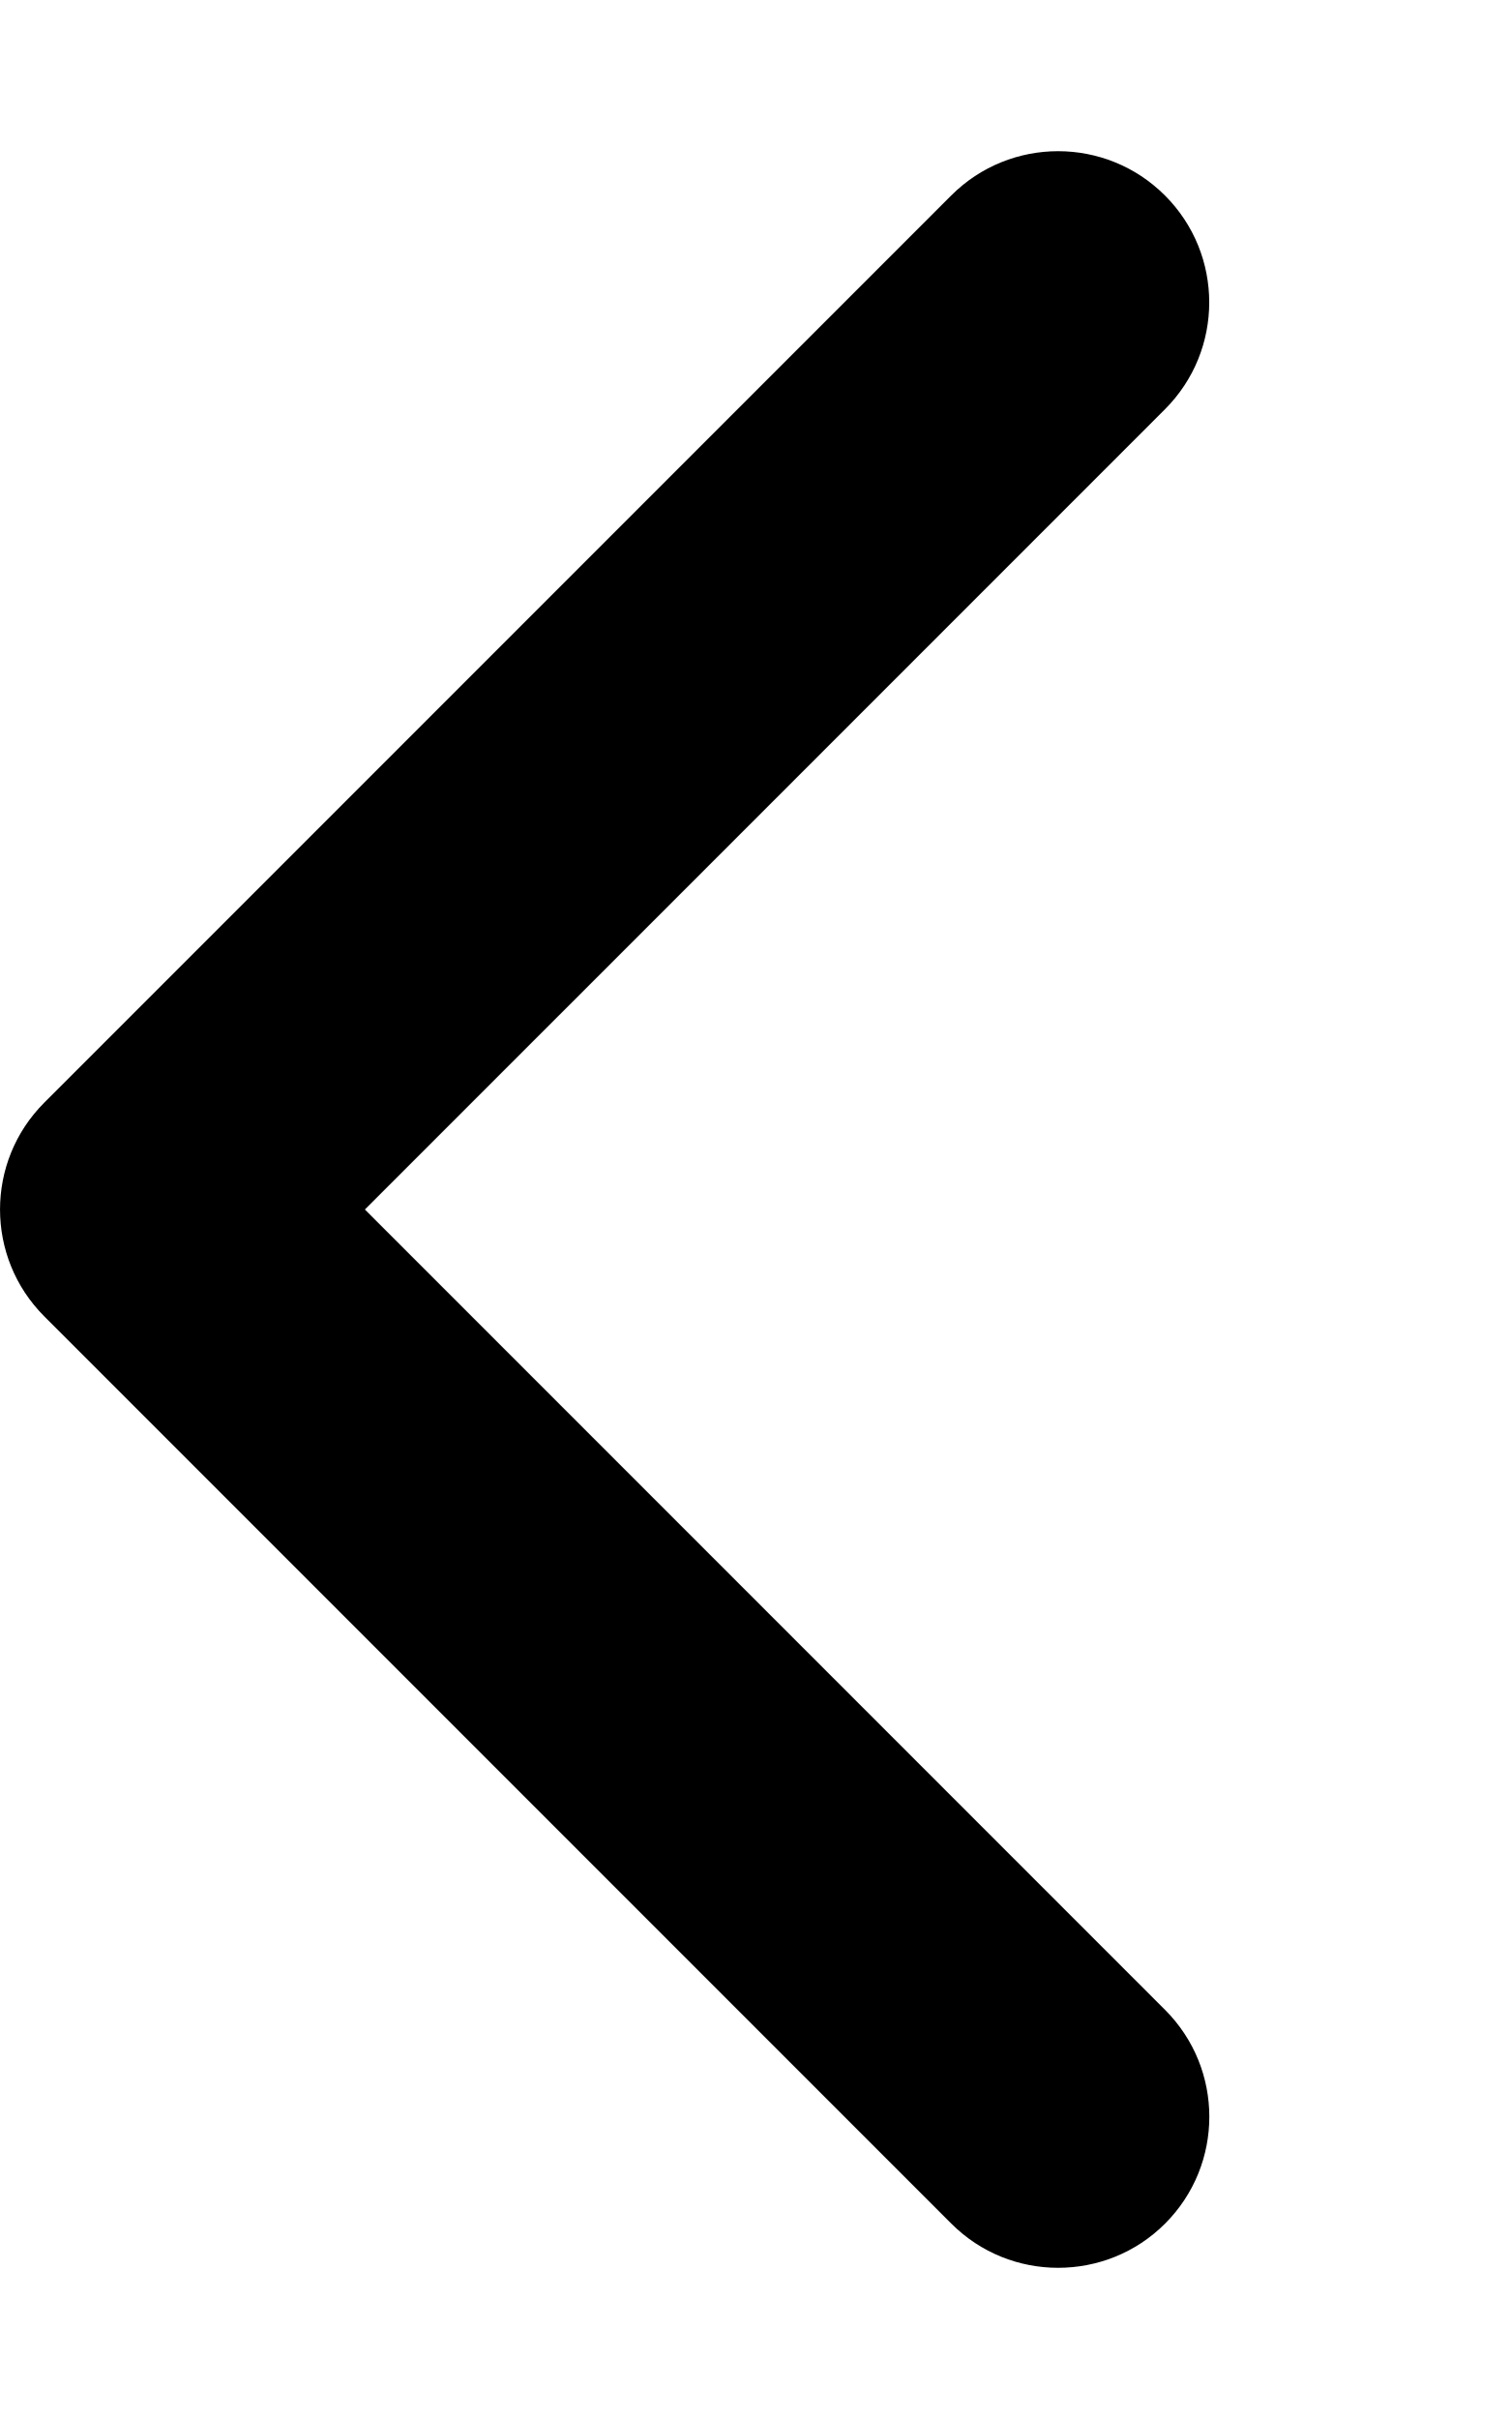
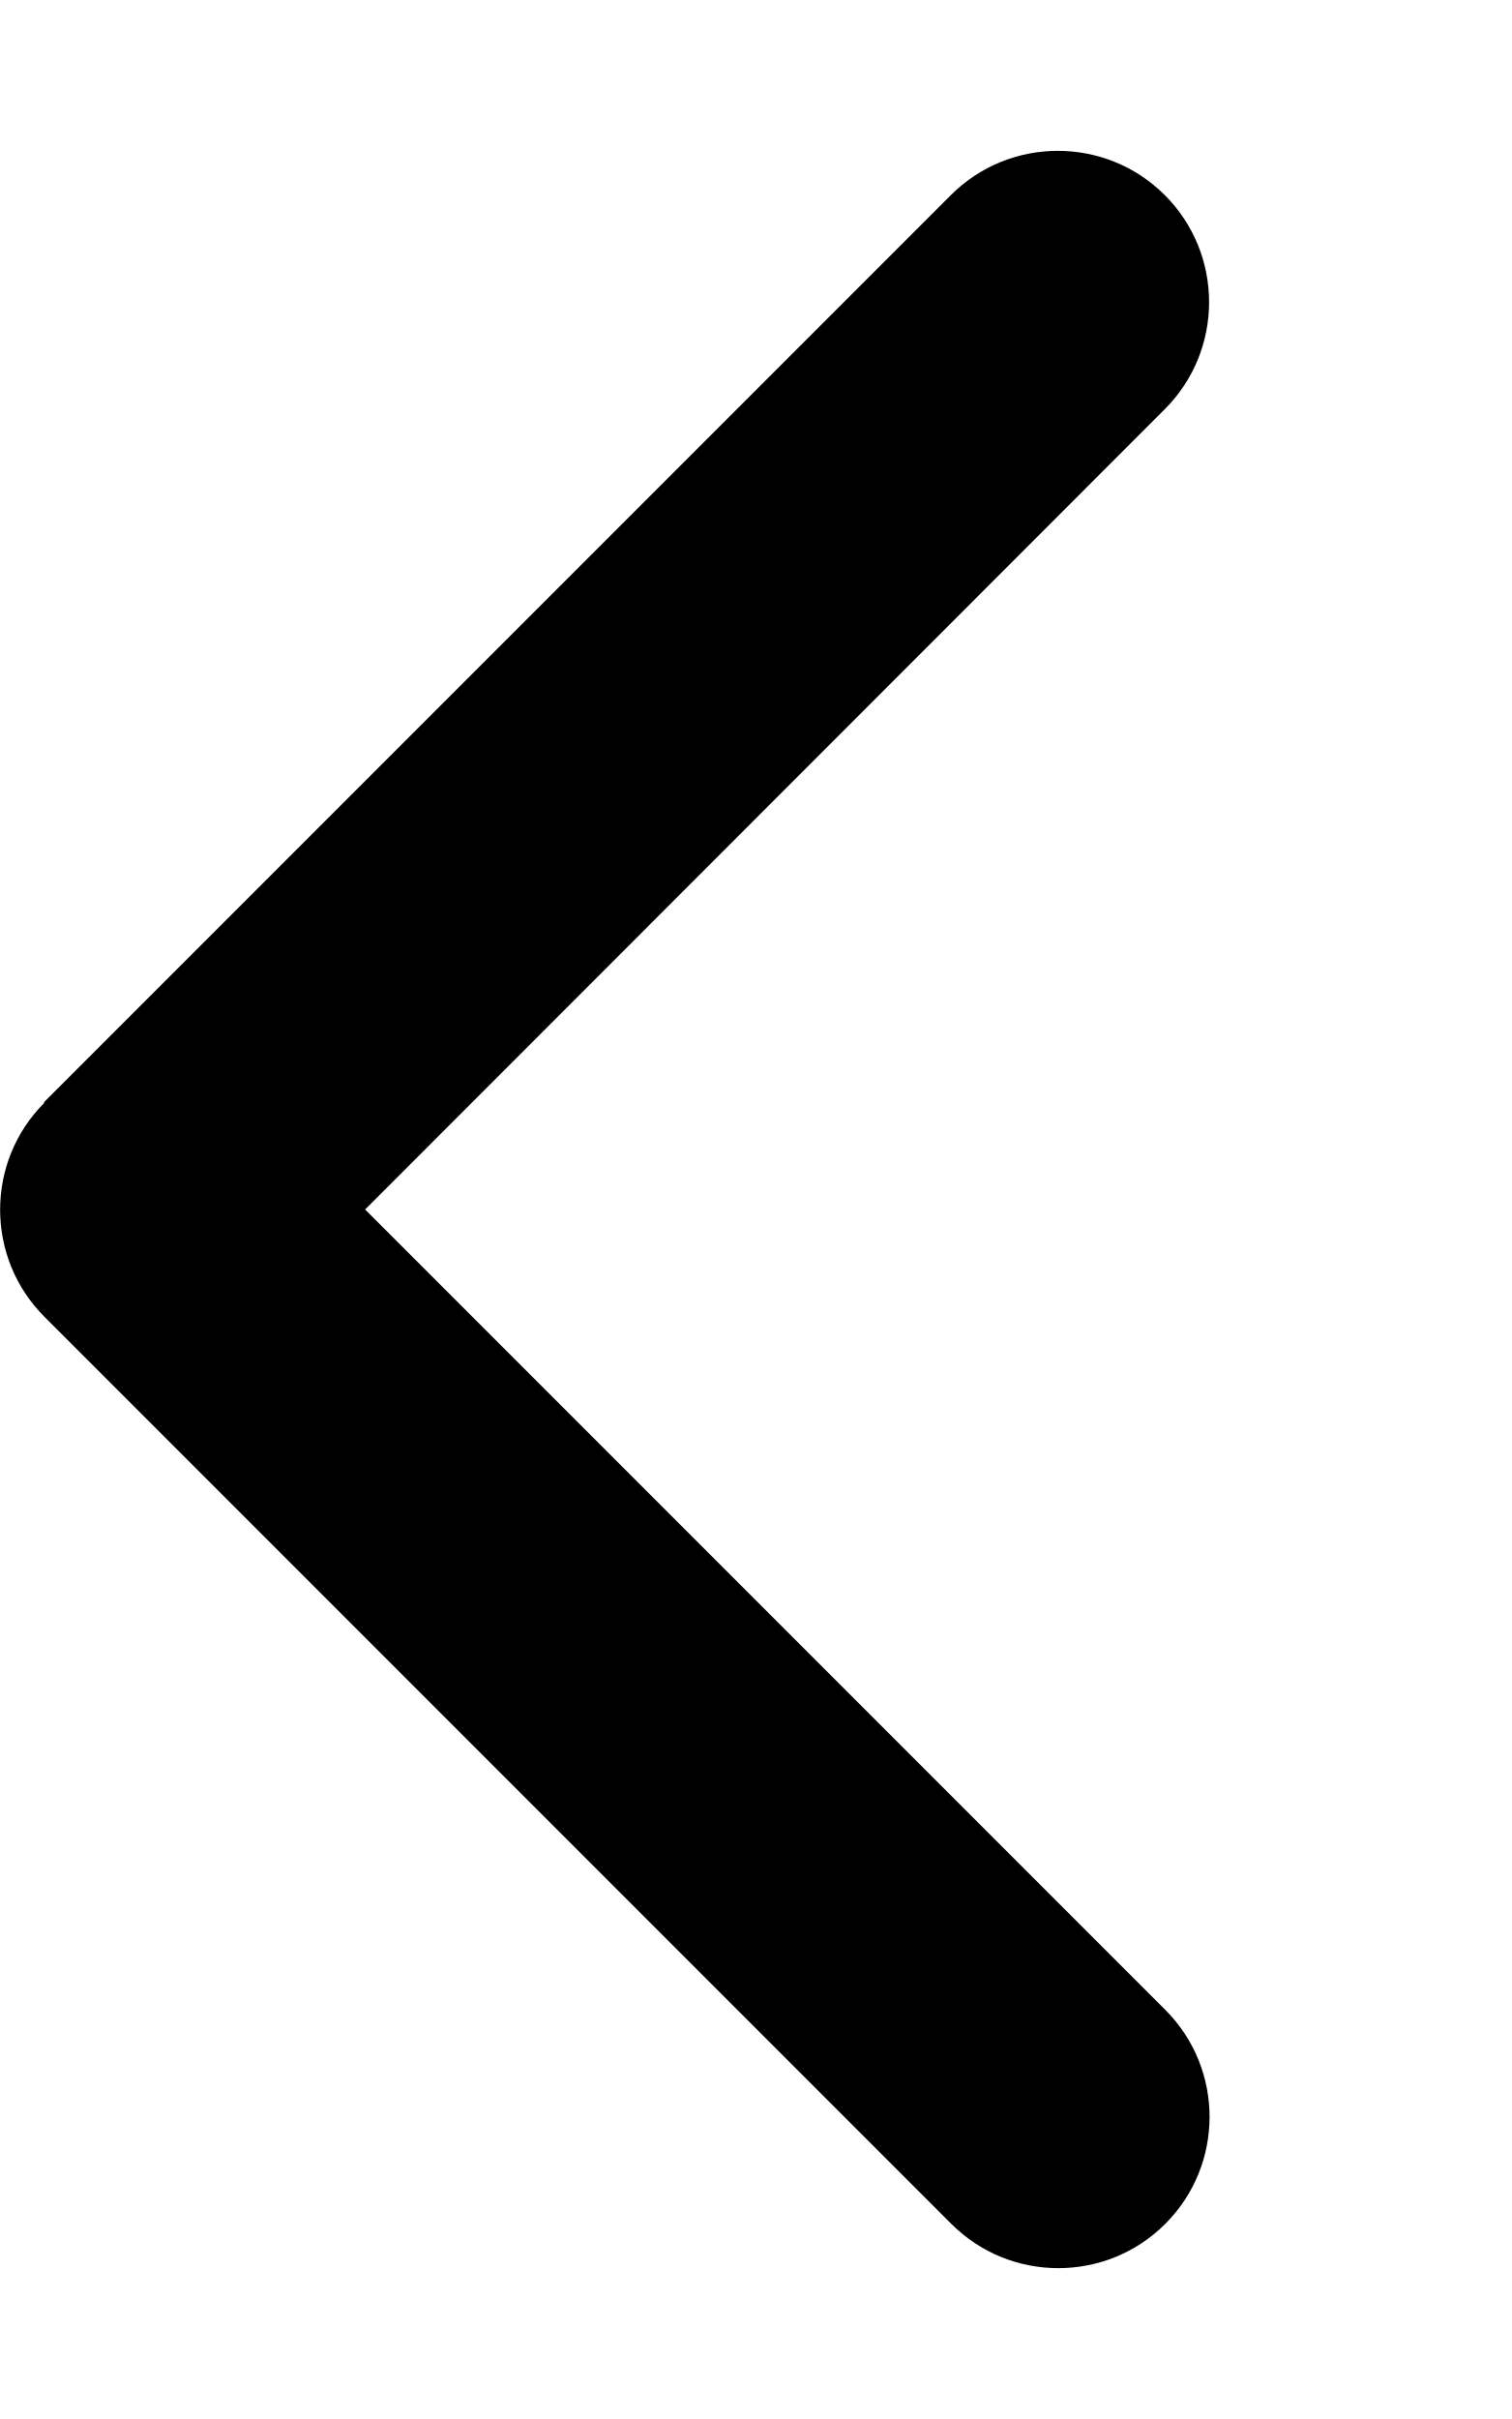
<svg xmlns="http://www.w3.org/2000/svg" viewBox="0 0 320 512">
-   <path d="M224 480c-8.188 0-16.38-3.125-22.62-9.375l-192-192c-12.5-12.5-12.5-32.75 0-45.25l192-192c12.5-12.5 32.75-12.5 45.25 0s12.5 32.75 0 45.25L77.25 256l169.4 169.4c12.5 12.5 12.5 32.75 0 45.25C240.4 476.9 232.2 480 224 480z" />
+   <path d="M9.4 233.4c-12.5 12.5-12.5 32.8 0 45.3l192 192c12.5 12.5 32.8 12.5 45.3 0s12.5-32.8 0-45.3L77.3 256 246.6 86.6c12.5-12.5 12.5-32.8 0-45.3s-32.8-12.5-45.3 0l-192 192z" />
</svg>
